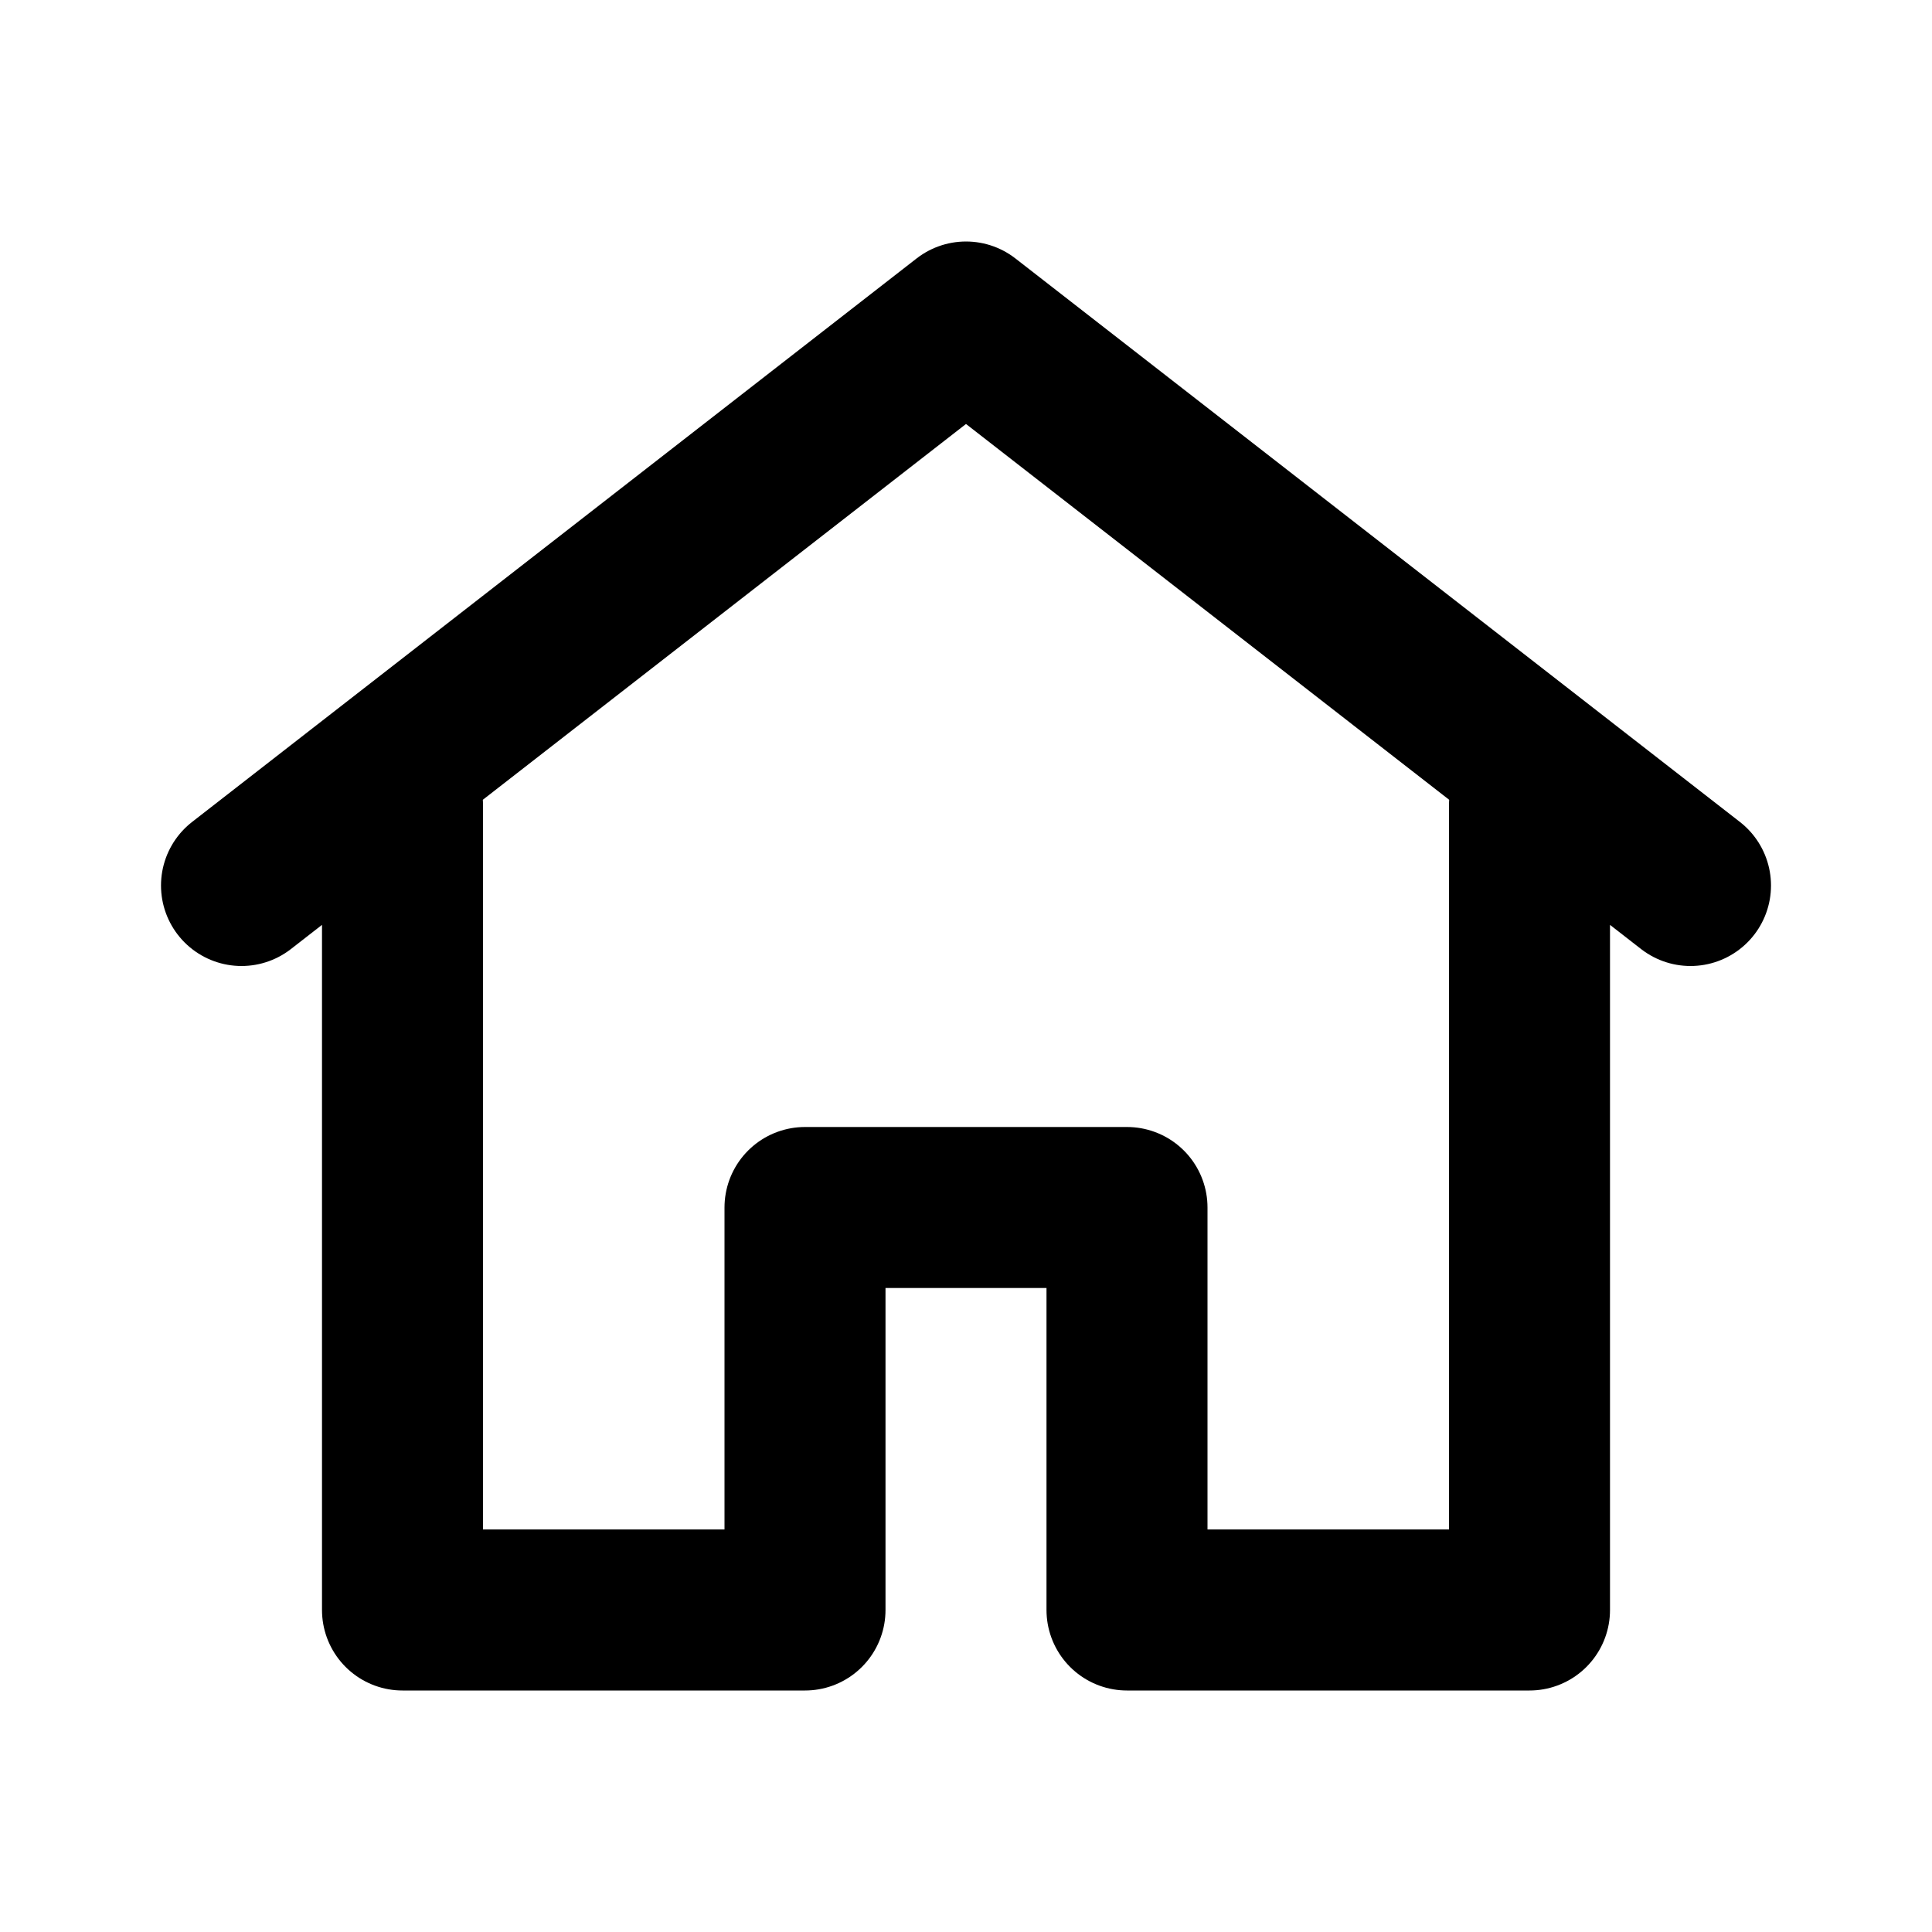
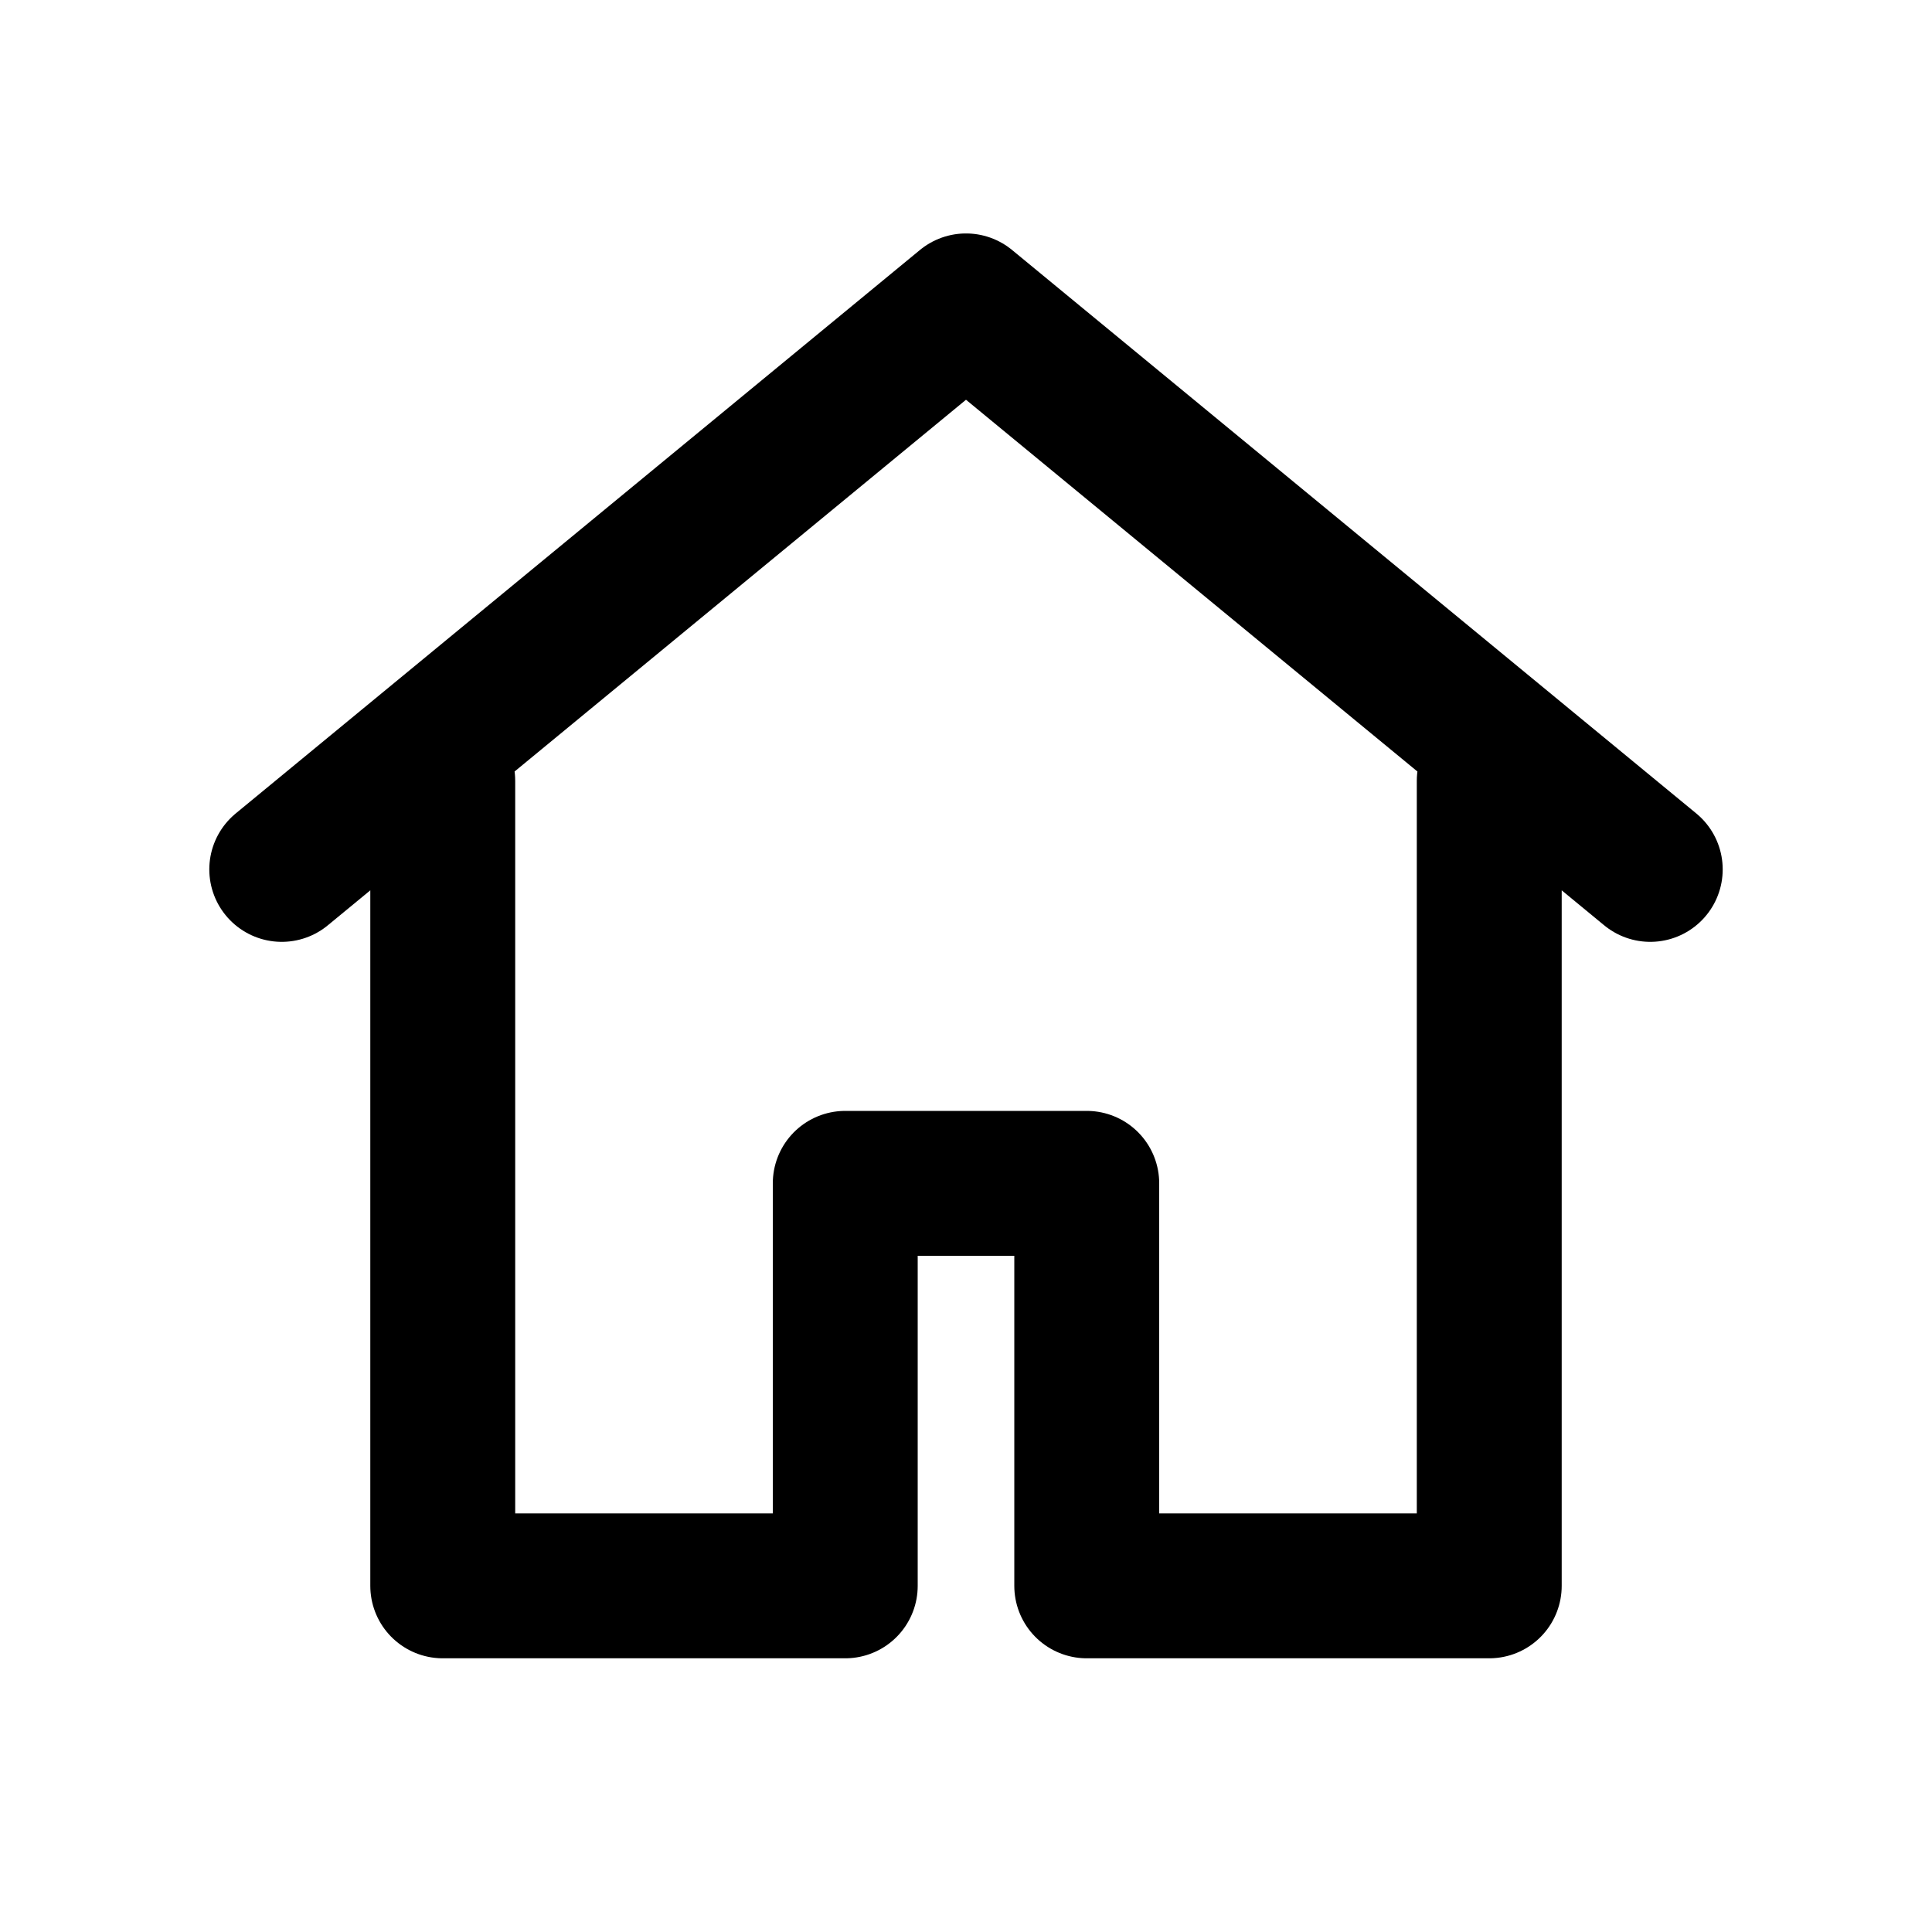
<svg xmlns="http://www.w3.org/2000/svg" width="24" height="24" viewBox="0 0 24 24">
-   <path d="M3 11 L12 4 L21 11 M5 10 V20 H10 V15 H14 V20 H19 V10" fill="none" stroke="#000000" stroke-width="2" stroke-linecap="round" stroke-linejoin="round" />
+   <path d="m3.5 10.8 8.5-7 8.5 7M5.5 9.7v10h5v-5h3v5h5v-10" fill="none" stroke="currentColor" stroke-width="1.8" stroke-linecap="round" stroke-linejoin="round" />
</svg>
